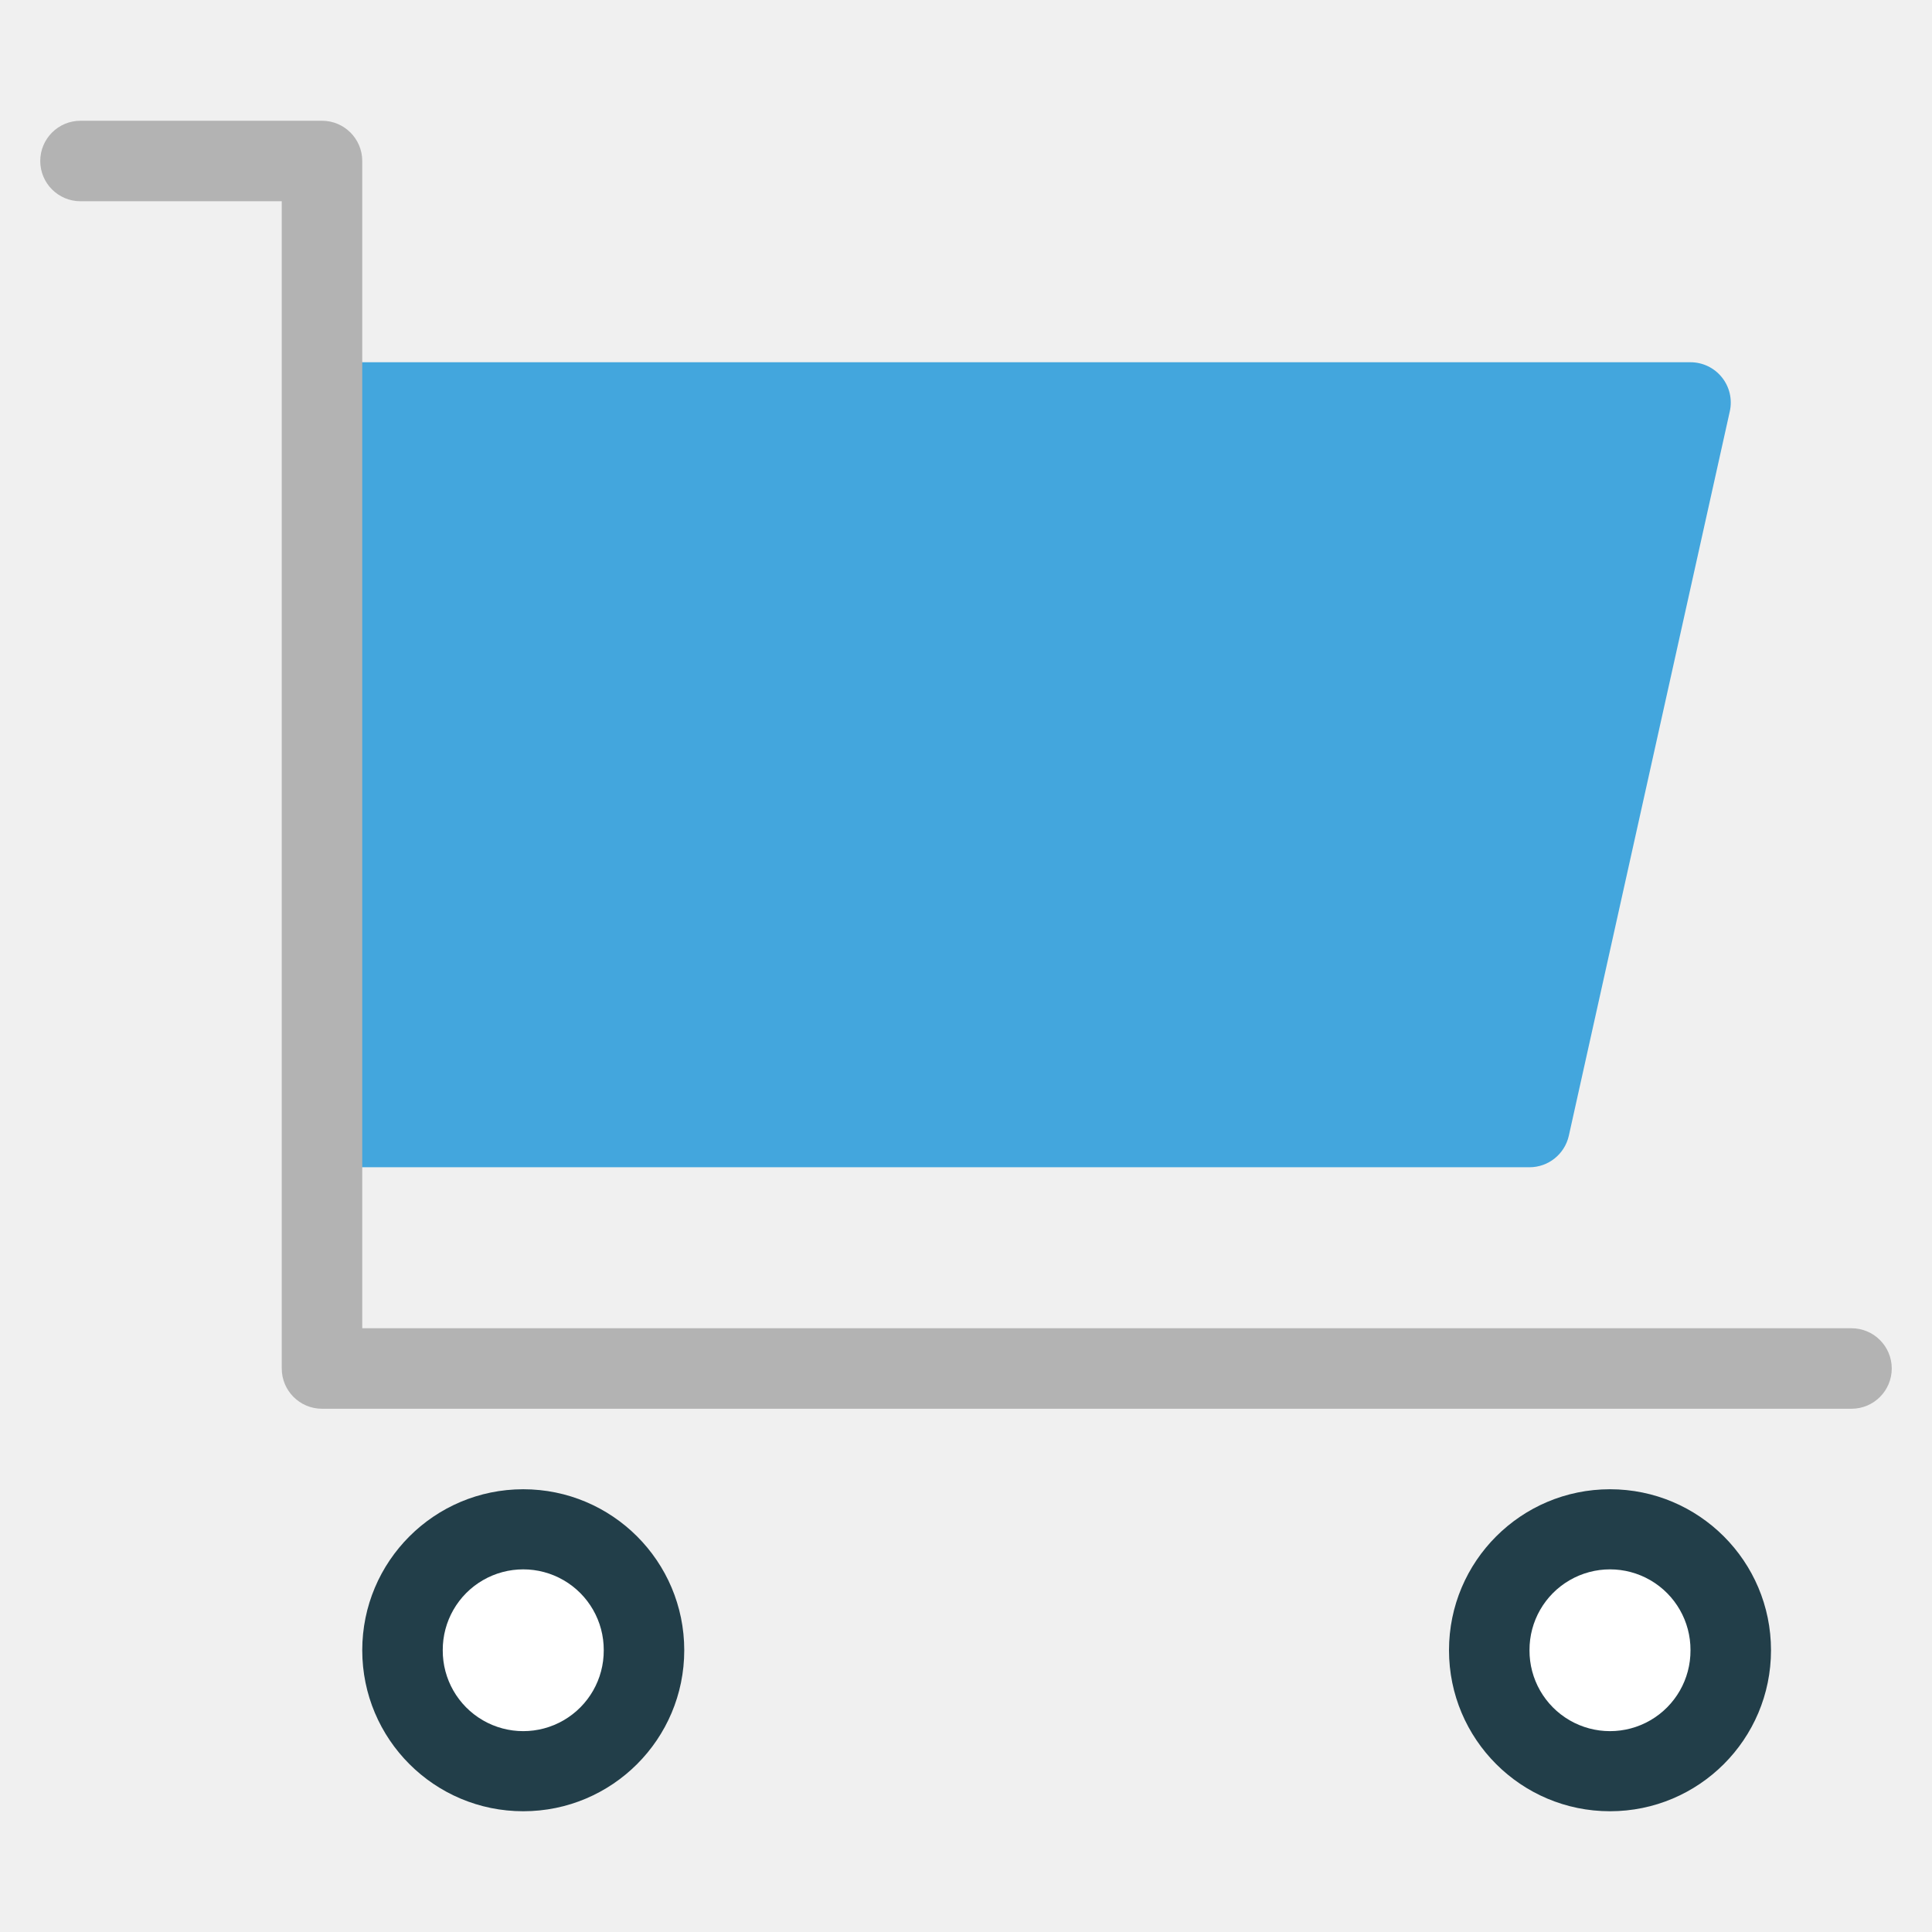
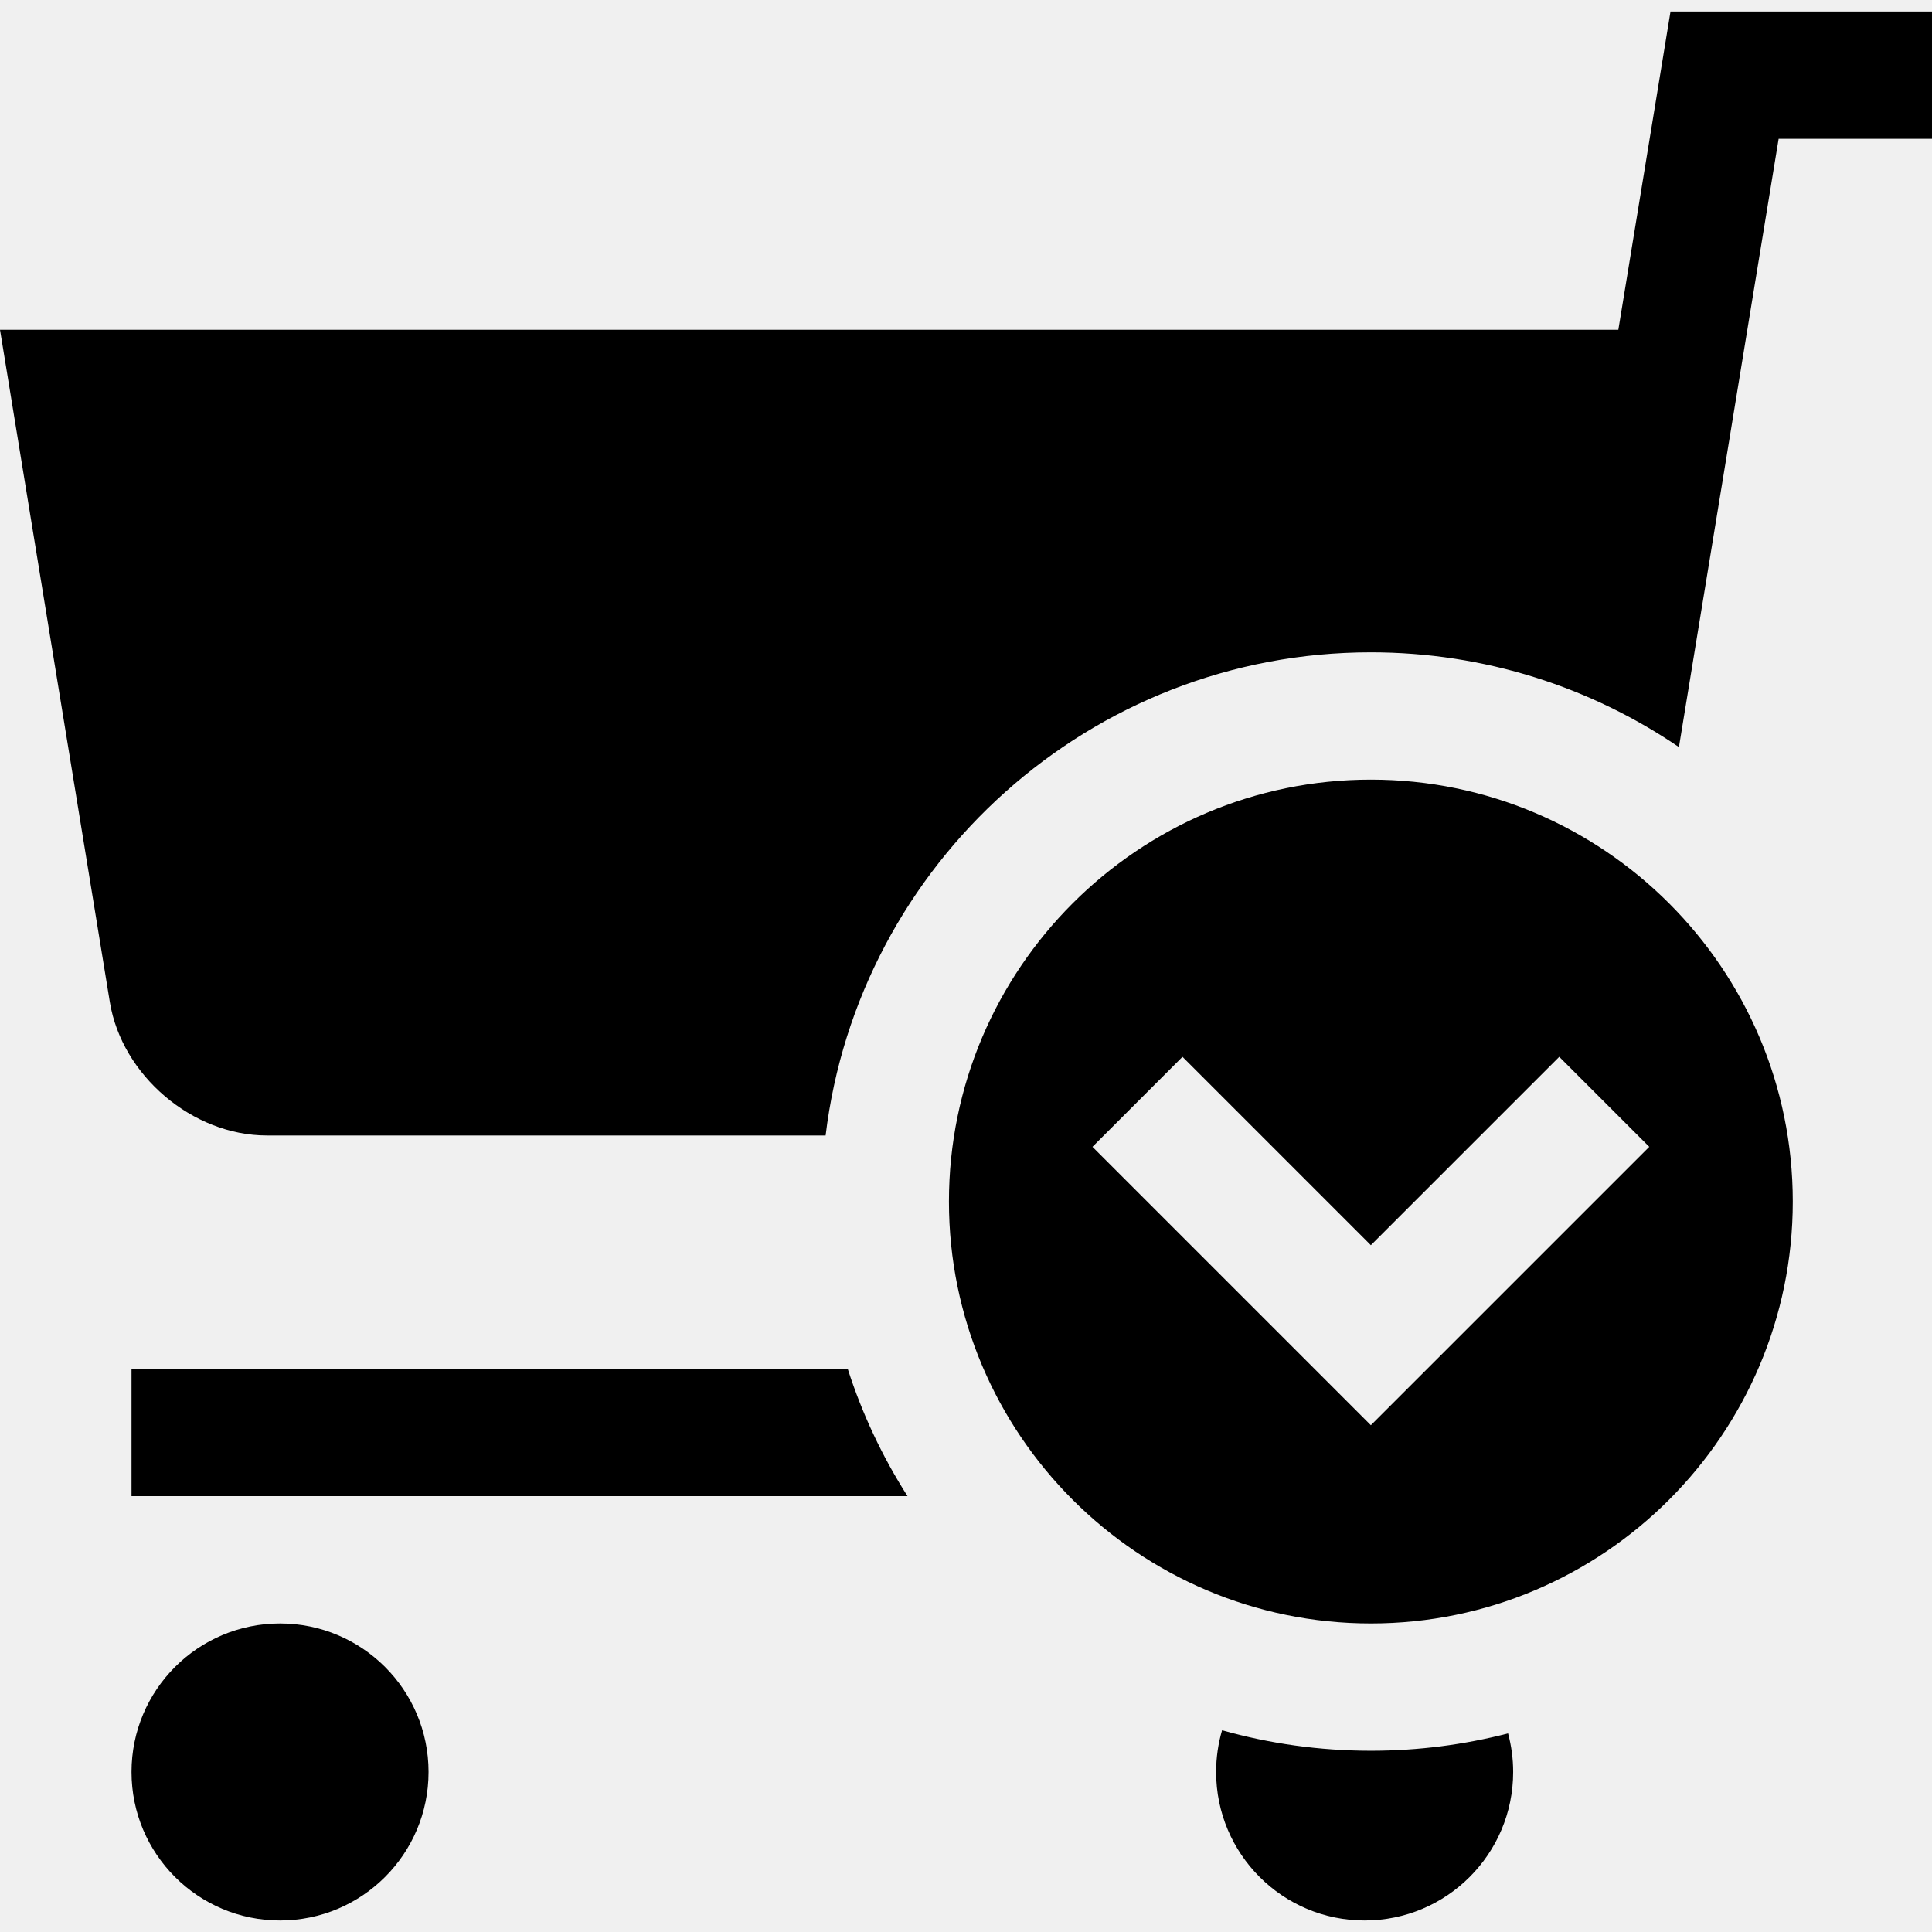
- <svg xmlns="http://www.w3.org/2000/svg" width="800px" height="800px" viewBox="0 0 1024 1024" class="icon" version="1.1">
-   <path d="M912.64 200A21.312 21.312 0 0 0 896 192H170.667v426.667h640c10.005 0 18.645-6.955 20.843-16.704l85.333-384a21.333 21.333 0 0 0-4.203-17.963z" fill="#43A6DD" />
-   <path d="M981.333 746.667H170.667a21.333 21.333 0 0 1-21.333-21.333V106.667H42.667a21.333 21.333 0 1 1 0-42.667h128a21.333 21.333 0 0 1 21.333 21.333v618.667h789.333a21.333 21.333 0 1 1 0 42.667z" fill="#B3B3B3" />
-   <path d="M277.333 789.333a85.333 85.333 0 1 0 0 170.667 85.333 85.333 0 0 0 0-170.667zM853.333 789.333a85.333 85.333 0 1 0 0 170.667 85.333 85.333 0 0 0 0-170.667z" fill="#223E49" />
-   <path d="M277.333 874.667m-42.667 0a42.667 42.667 0 1 0 85.333 0 42.667 42.667 0 1 0-85.333 0Z" fill="#FFFFFF" />
-   <path d="M853.333 874.667m-42.667 0a42.667 42.667 0 1 0 85.333 0 42.667 42.667 0 1 0-85.333 0Z" fill="#FFFFFF" />
+ <svg xmlns="http://www.w3.org/2000/svg" fill="#000000" height="800px" width="800px" version="1.1" id="Layer_1" viewBox="0 0 455.297 455.297" xml:space="preserve">
+   <g>
+     <circle cx="65.993" cy="417.586" r="35" />
+     <path d="M323.058,183.727c-54.826,0-99.43,44.604-99.43,99.429s44.604,99.429,99.43,99.429s99.43-44.604,99.43-99.429   S377.884,183.727,323.058,183.727z M323.058,335.87l-65.606-65.606l21.213-21.213l44.394,44.394l44.394-44.394l21.213,21.213   L323.058,335.87z" />
+     <path d="M30.993,322.586v30h182.879c-5.914-9.267-10.676-19.335-14.094-30H30.993z" />
+     <path d="M323.058,412.586c-12.147,0-23.907-1.686-35.062-4.829c-0.912,3.118-1.403,6.415-1.403,9.829c0,19.33,15.67,35,35,35   c19.33,0,35-15.67,35-35c0-3.145-0.421-6.19-1.2-9.089C345.054,411.166,334.219,412.586,323.058,412.586z" />
+     <path d="M393.673,2.711l-12.294,75H0l25.888,158.454c2.833,17.282,19.479,31.422,36.992,31.422h131.688   c7.715-64.052,62.392-113.859,128.49-113.859c26.887,0,51.883,8.244,72.6,22.332l23.497-143.349h36.141v-30H393.673z" />
+   </g>
</svg>
